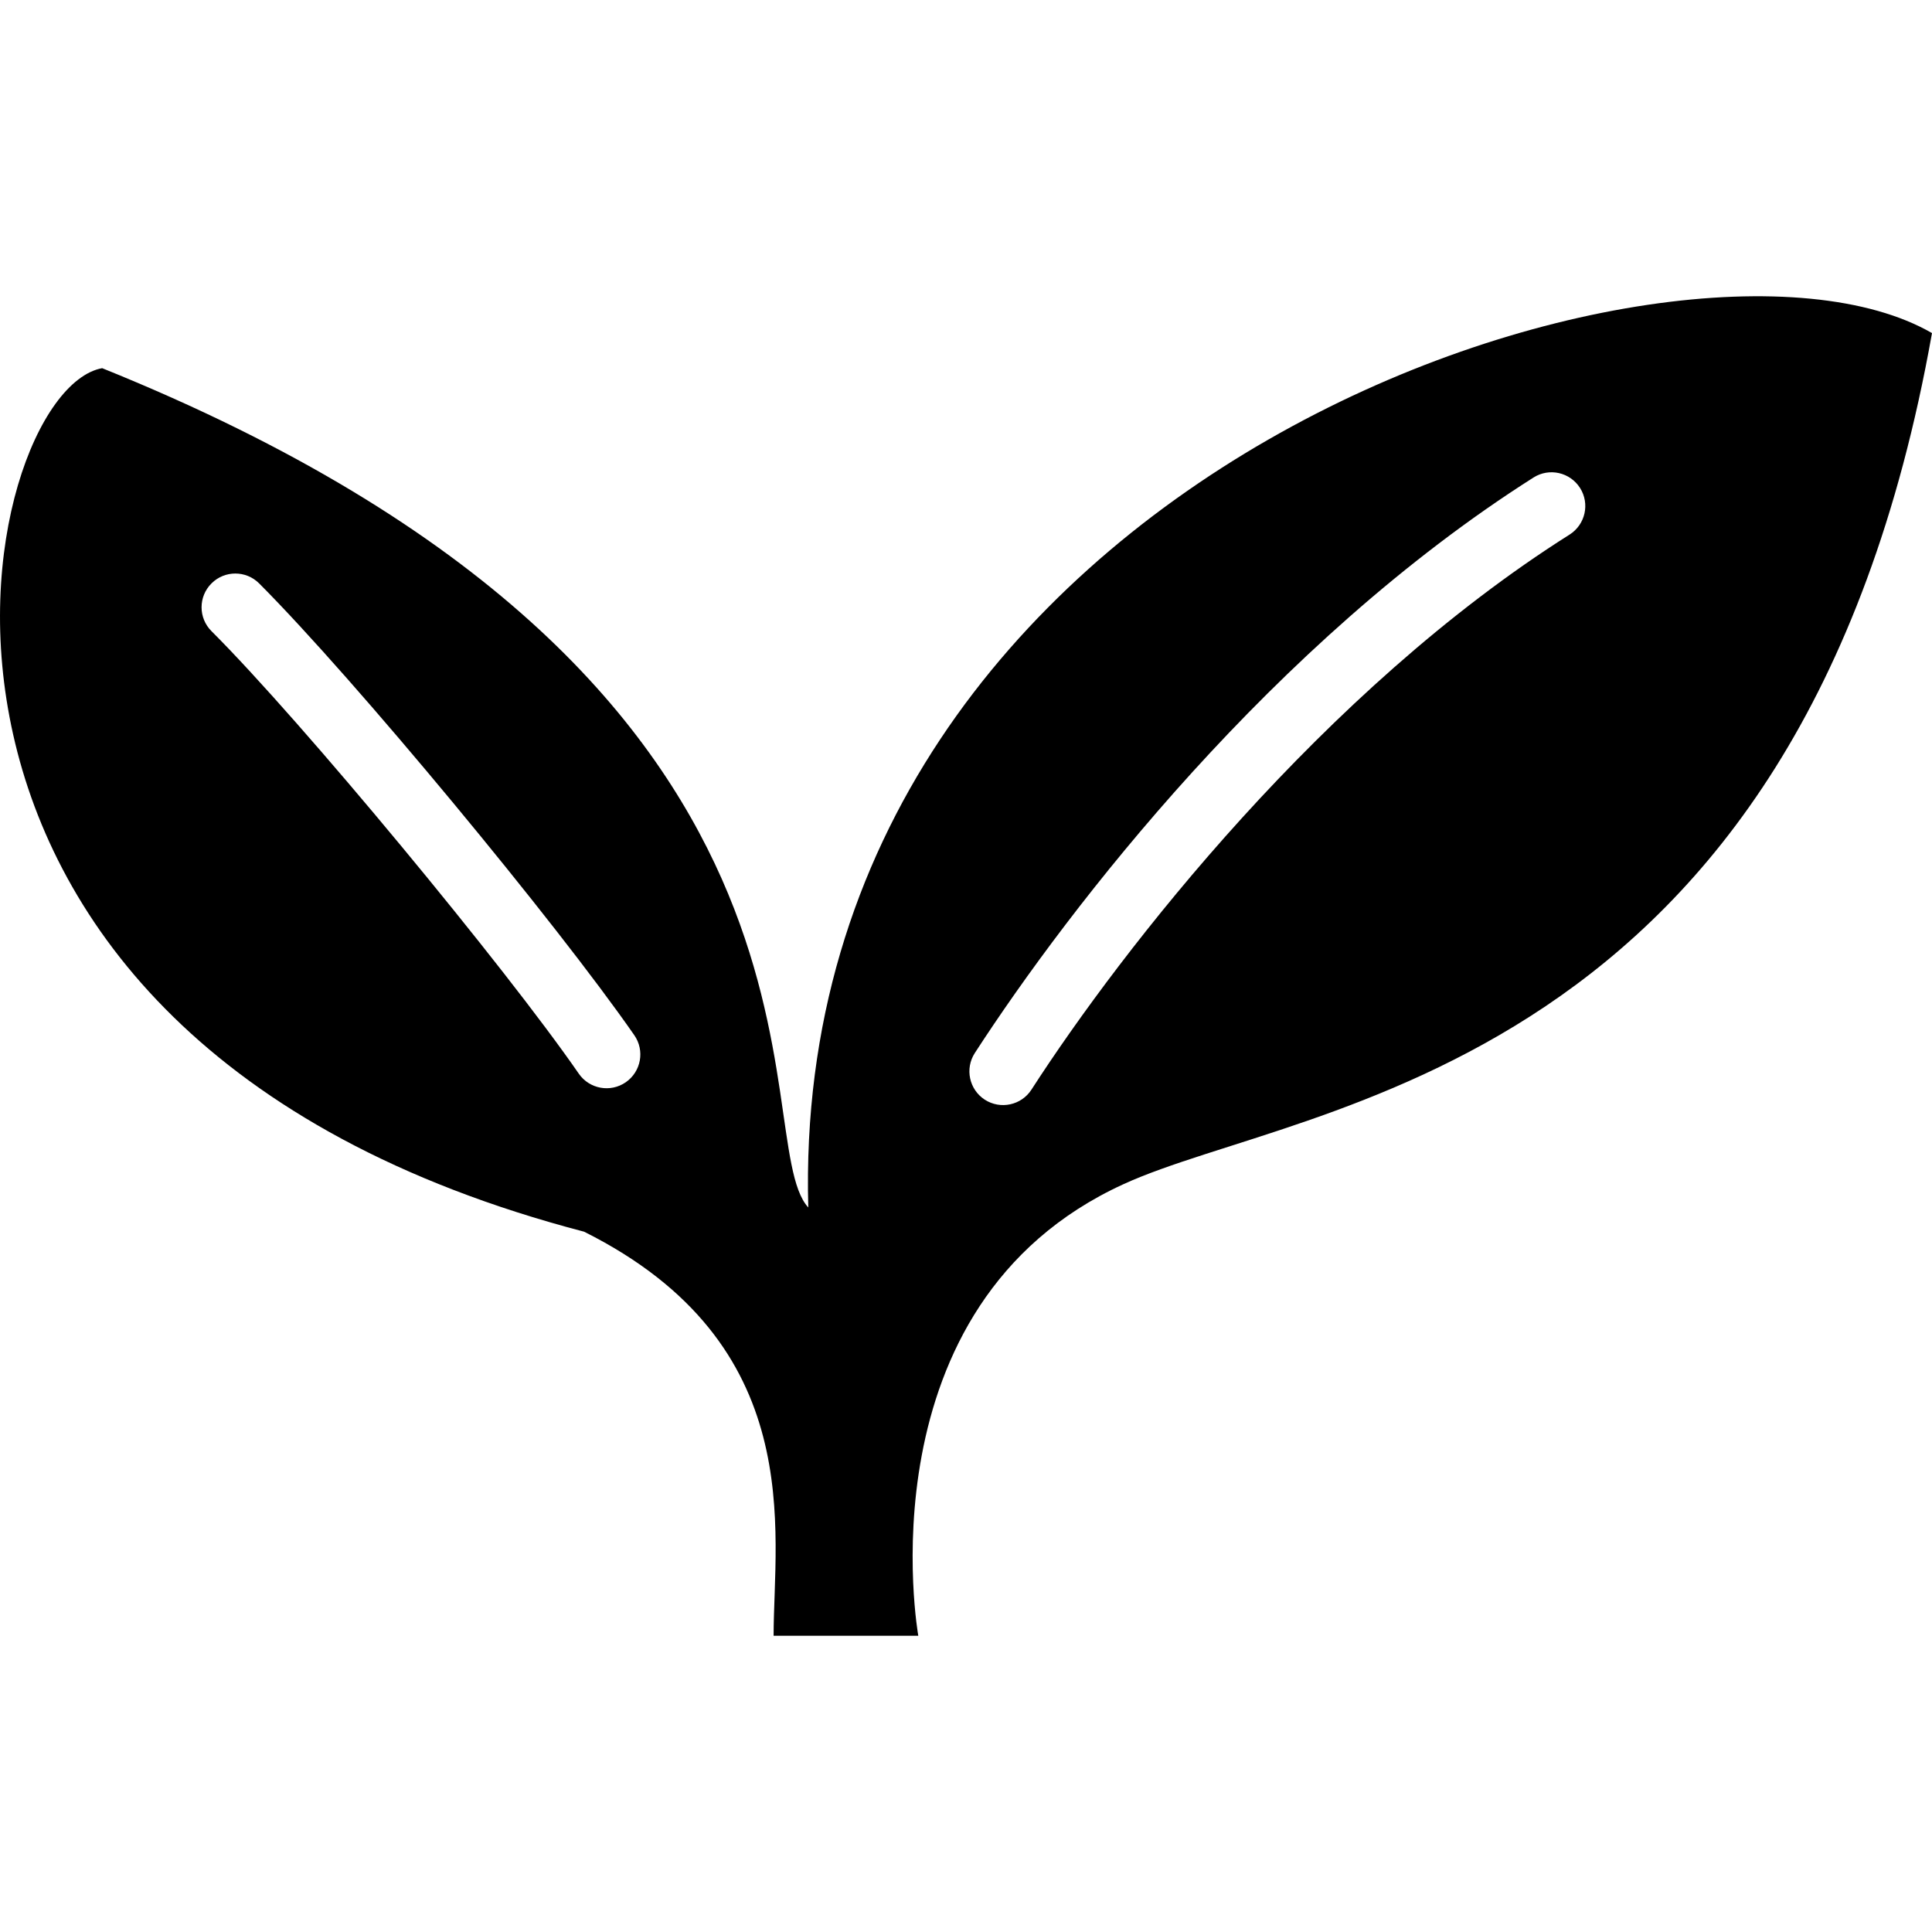
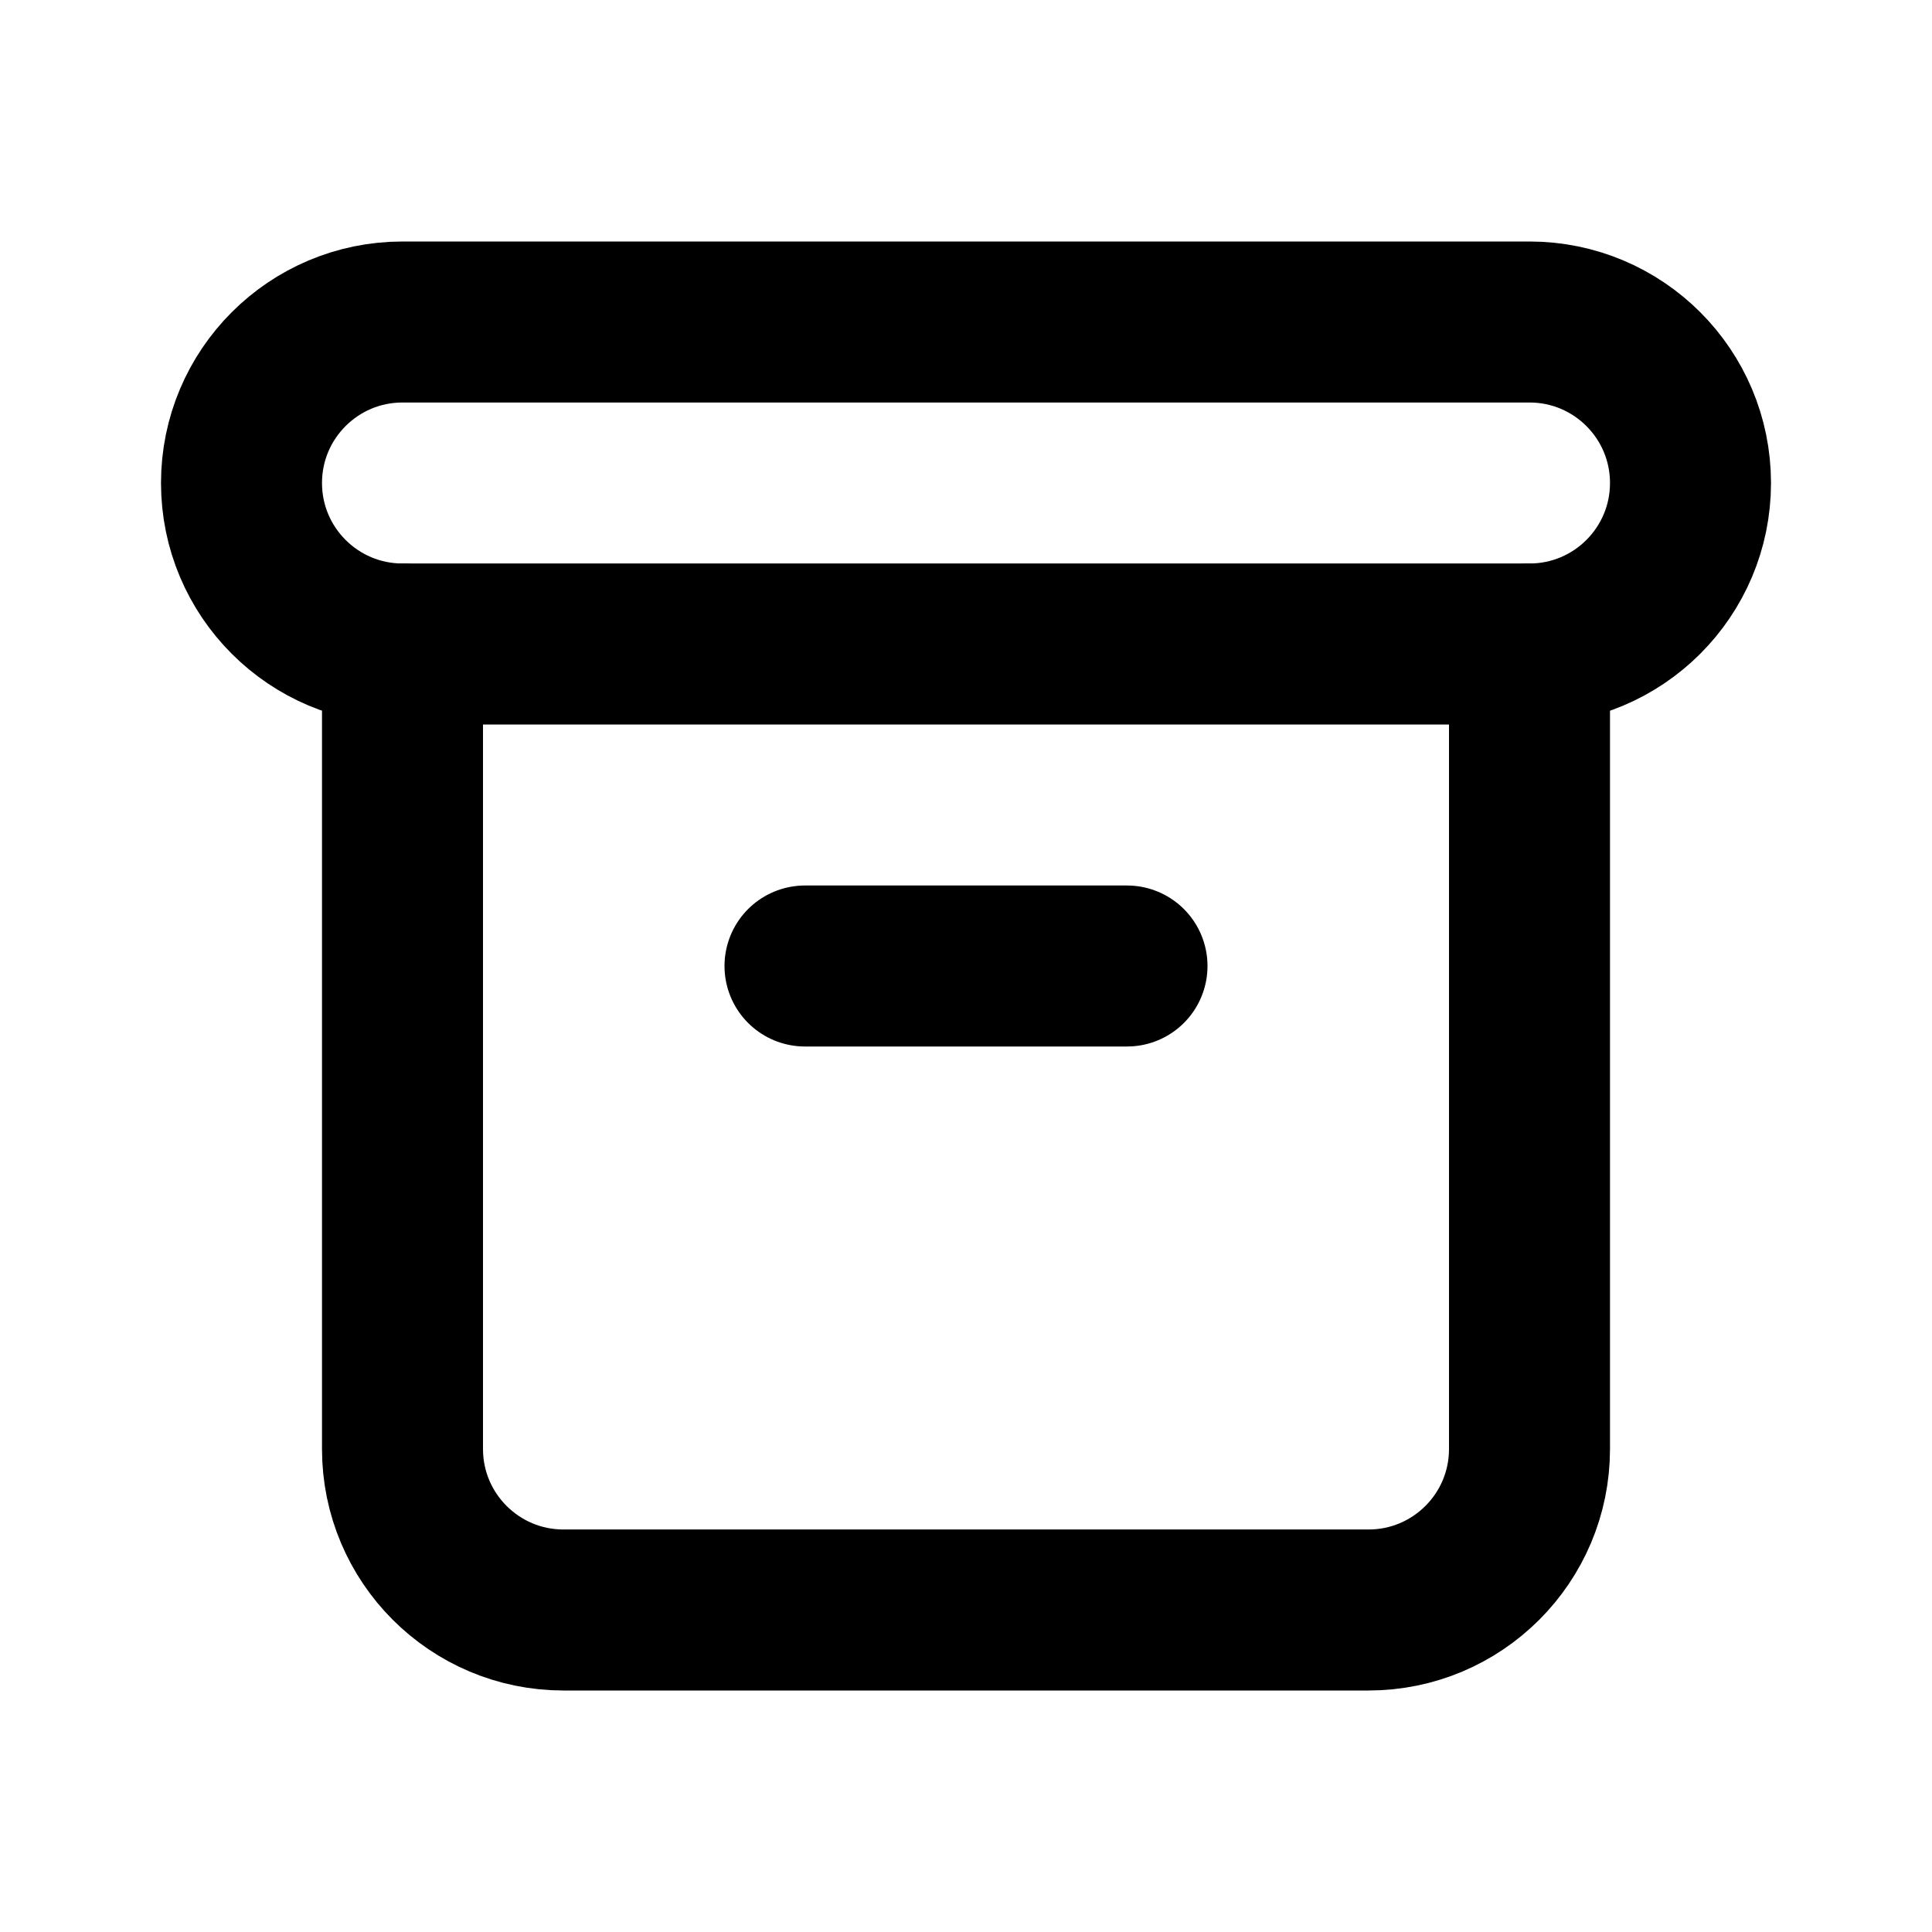
- <svg xmlns="http://www.w3.org/2000/svg" version="1.1" id="_x32_" width="800px" height="800px" viewBox="0 0 512 512" xml:space="preserve">
-   <style type="text/css">
- 
- 	.st0
- 
- </style>
-   <g>
-     <path class="st0" d="M214.2,319.991L214.2,319.991L214.2,319.991C197.34,301.585,232.293,180.319,27.075,97.569   c-33.75,6.125-71.688,176.672,127.719,228.844c59.609,29.797,50.219,79.469,50.219,107.078h38.344   c0,0-15.688-87.578,54.375-119.672c47.672-21.828,179.328-28.828,214.265-225.547C445.387,49.757,208.825,124.835,214.2,319.991z    M165.84,286.804c-4.063,2.813-9.641,1.797-12.453-2.266c-19.516-28.266-73.484-93.484-97.344-117.281   c-3.5-3.484-3.5-9.156,0-12.641c3.484-3.5,9.156-3.5,12.641,0c25.344,25.391,78.688,89.859,99.422,119.734   C170.918,278.413,169.903,283.991,165.84,286.804z M415.965,141.663c-65.25,41.234-118.578,109.844-142.625,147.109   c-2.672,4.141-8.219,5.328-12.359,2.656c-4.141-2.688-5.328-8.219-2.641-12.375c25.141-38.766,79.141-108.766,148.047-152.5   c4.172-2.656,9.688-1.406,12.344,2.766C421.372,133.491,420.137,139.007,415.965,141.663z" />
-   </g>
+ <svg xmlns="http://www.w3.org/2000/svg" class="icon icon-tabler icon-tabler-archive" width="24" height="24" viewBox="0 0 24 24" stroke-width="2" stroke="currentColor" fill="none" stroke-linecap="round" stroke-linejoin="round">
+   <path stroke="none" d="M0 0h24v24H0z" />
+   <rect x="3" y="4" width="18" height="4" rx="2" />
+   <path d="M5 8v10a2 2 0 0 0 2 2h10a2 2 0 0 0 2 -2v-10" />
+   <line x1="10" y1="12" x2="14" y2="12" />
</svg>
